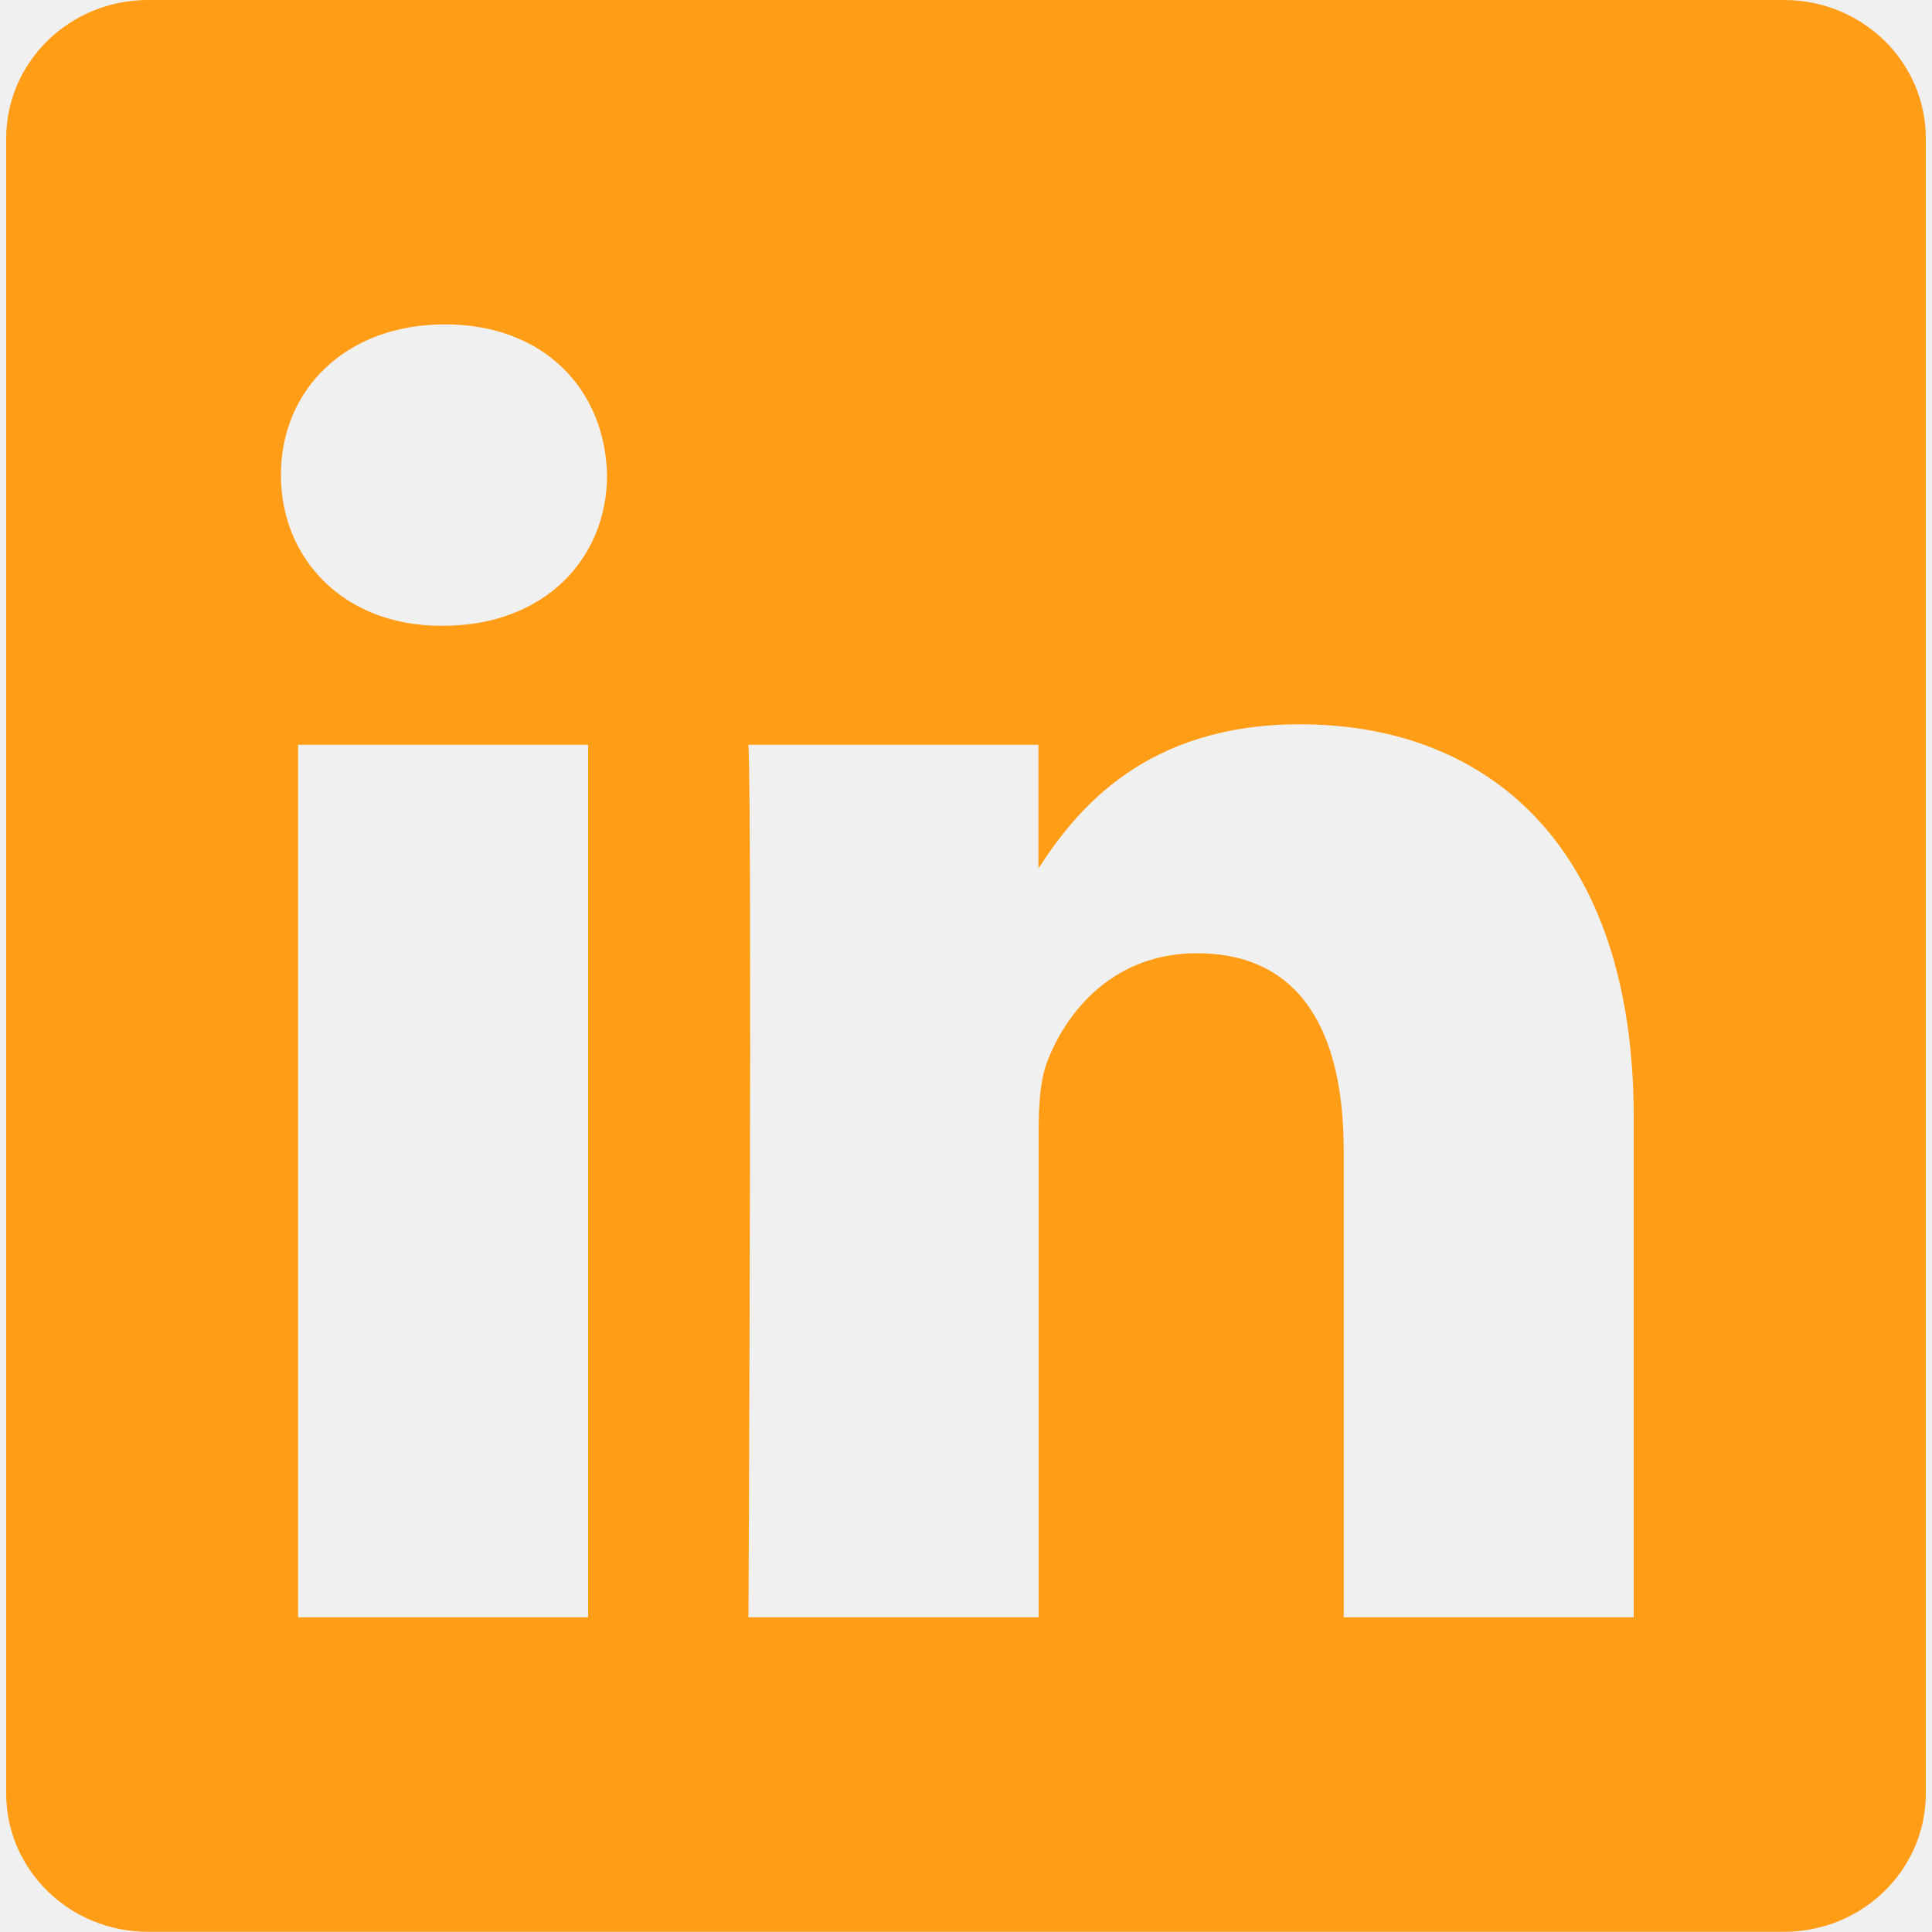
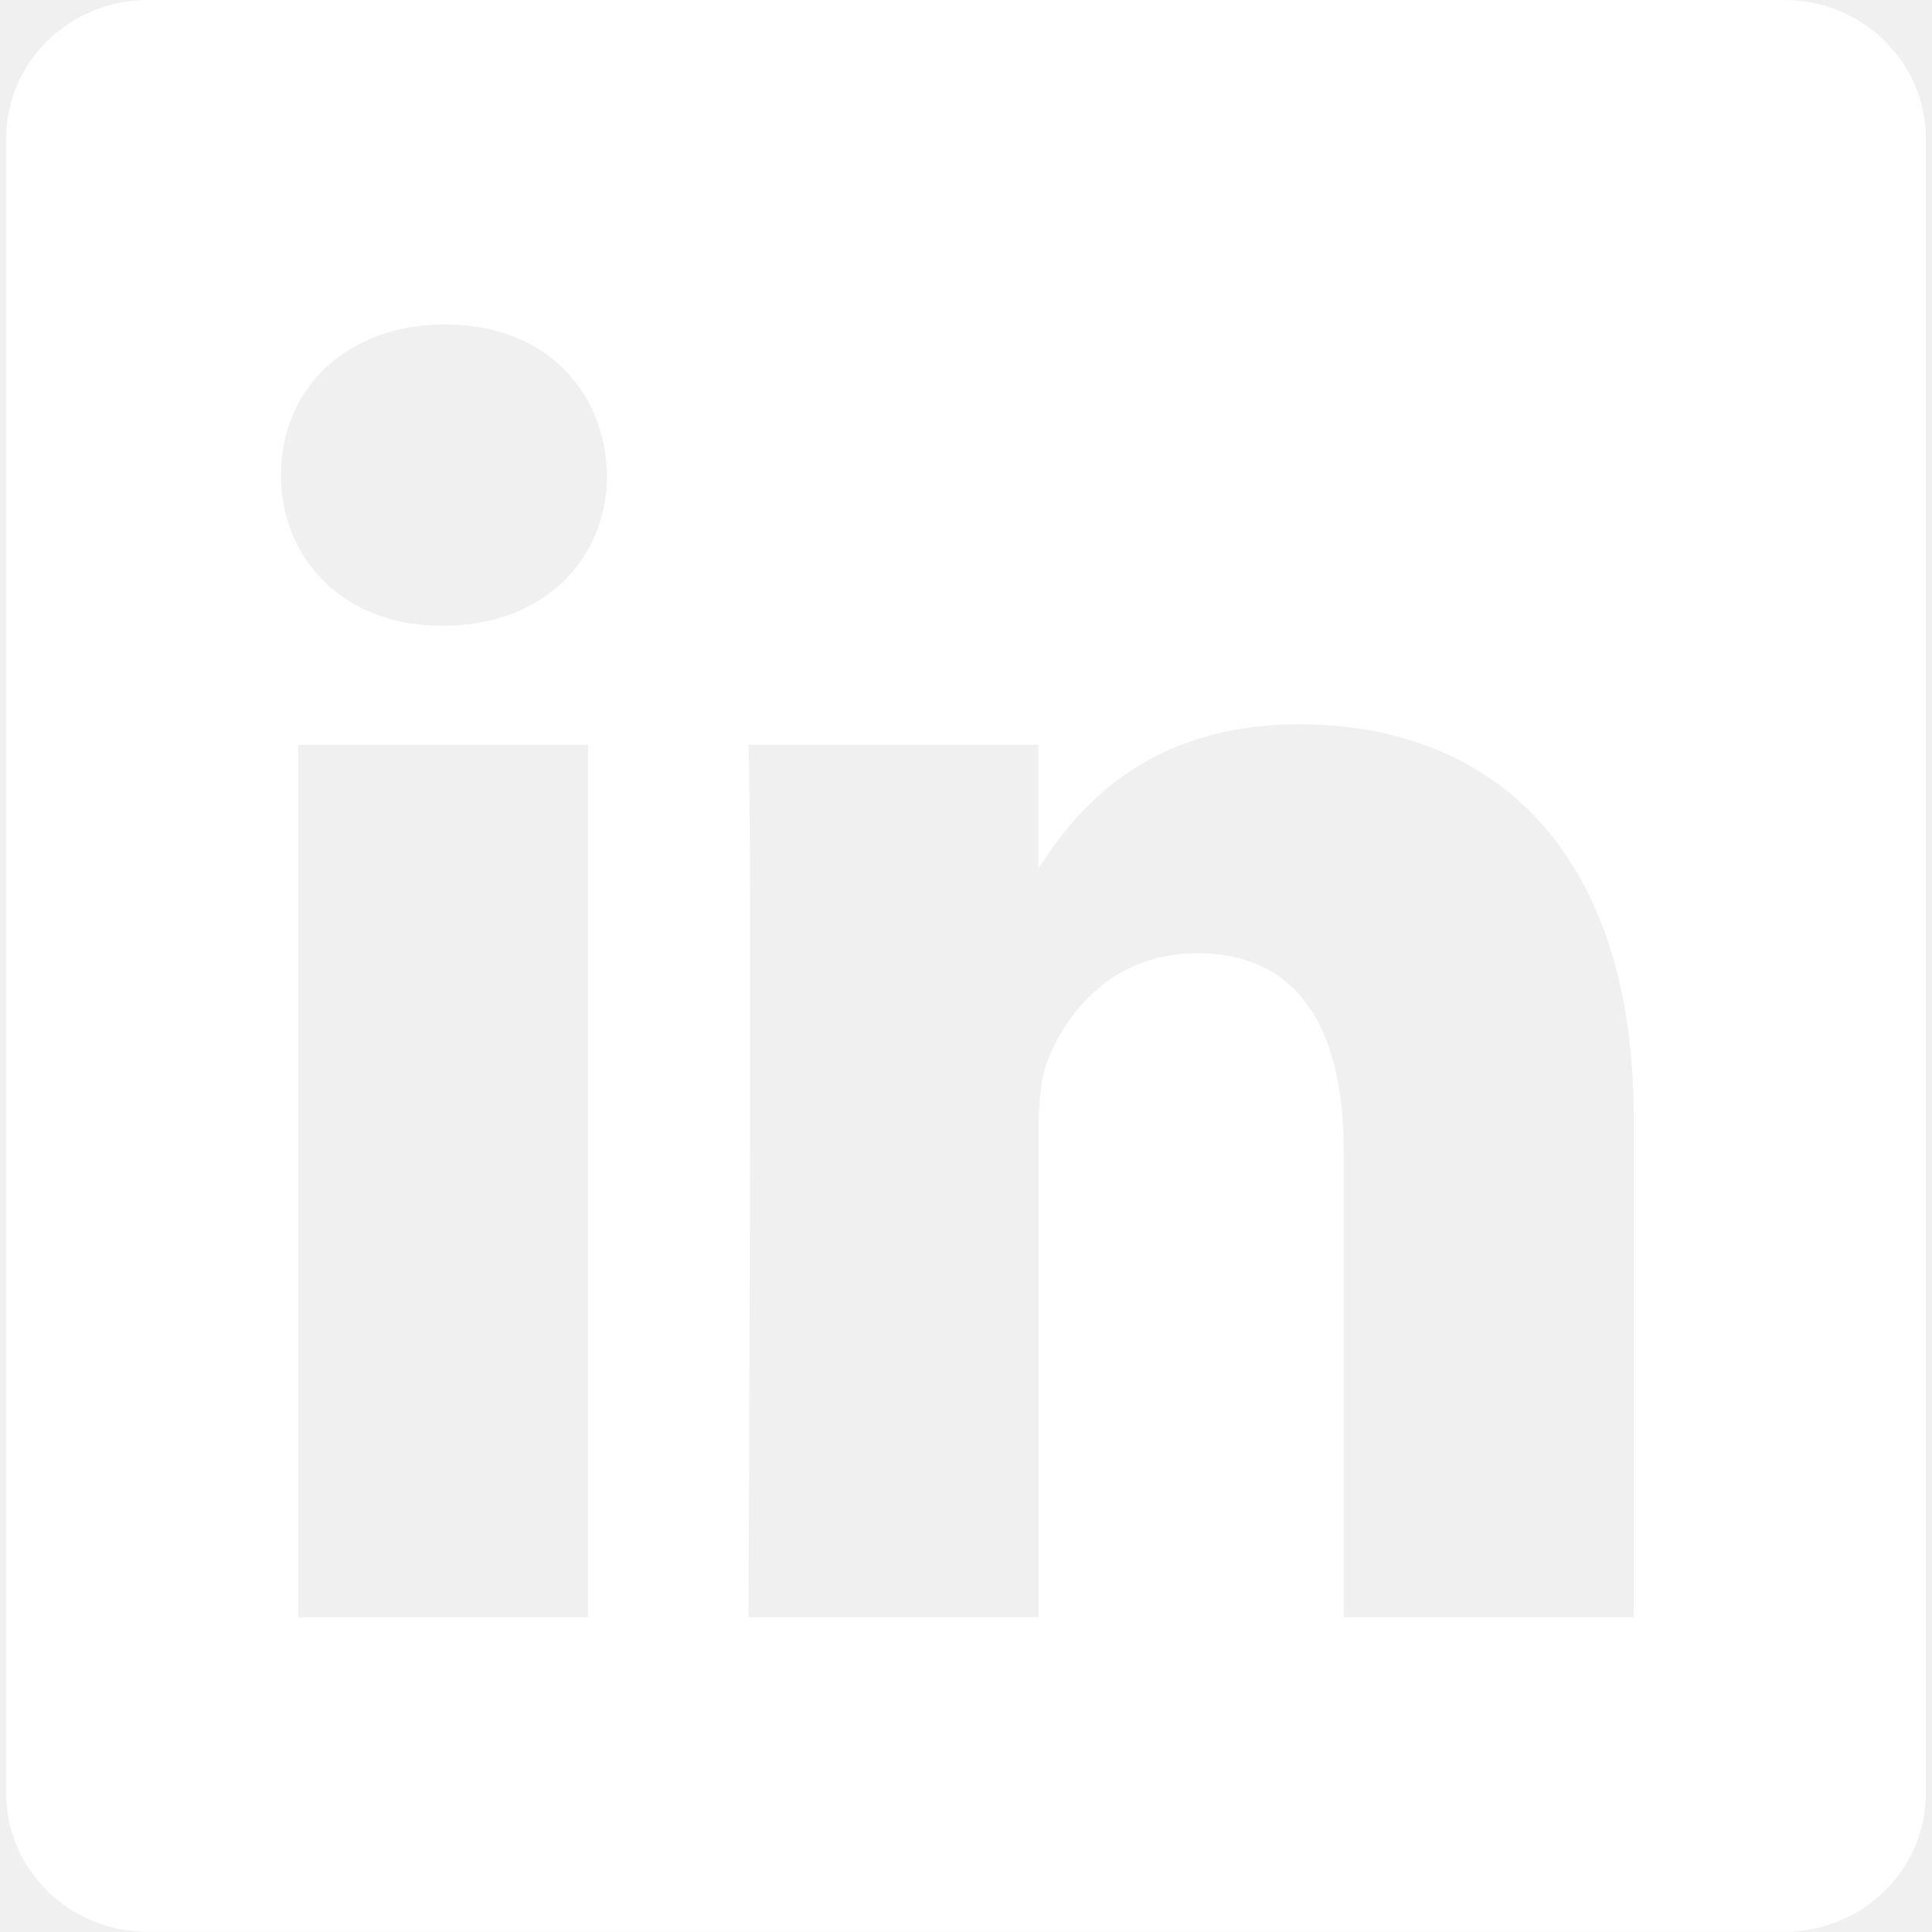
<svg xmlns="http://www.w3.org/2000/svg" version="1.1" id="Layer_1" x="0px" y="0px" viewBox="0 0 1000 1000" style="enable-background:new 0 0 1000 1000;" xml:space="preserve">
-   <path fill="#ff9e16" d="M923.4,0H76.6C36,0,3.2,32.1,3.2,71.6v856.7c0,39.6,32.9,71.6,73.4,71.6h846.8c40.6,0,73.4-32.1,73.4-71.6V71.6  C996.8,32.1,964,0,923.4,0z M304.4,837.1H154.3V385.5h150.1V837.1z M229.3,323.9L229.3,323.9h-1c-50.4,0-82.9-34.7-82.9-78  c0-44.3,33.6-78,84.9-78c51.3,0,82.9,33.7,83.9,78C314.2,289.2,281.7,323.9,229.3,323.9z M845.6,837.1H695.5V595.5  c0-60.7-21.7-102.1-76-102.1c-41.5,0-66.2,27.9-77,54.9c-4,9.6-4.9,23.1-4.9,36.6v252.2H387.4c0,0,2-409.2,0-451.6h150.1v64  c19.9-30.8,55.6-74.6,135.3-74.6c98.7,0,172.8,64.5,172.8,203.2V837.1z" />
+   <path fill="#fff" d="M923.4,0H76.6C36,0,3.2,32.1,3.2,71.6v856.7c0,39.6,32.9,71.6,73.4,71.6h846.8c40.6,0,73.4-32.1,73.4-71.6V71.6  C996.8,32.1,964,0,923.4,0z M304.4,837.1H154.3V385.5h150.1V837.1z M229.3,323.9L229.3,323.9h-1c-50.4,0-82.9-34.7-82.9-78  c0-44.3,33.6-78,84.9-78c51.3,0,82.9,33.7,83.9,78C314.2,289.2,281.7,323.9,229.3,323.9z M845.6,837.1H695.5V595.5  c0-60.7-21.7-102.1-76-102.1c-41.5,0-66.2,27.9-77,54.9c-4,9.6-4.9,23.1-4.9,36.6v252.2H387.4c0,0,2-409.2,0-451.6h150.1v64  c19.9-30.8,55.6-74.6,135.3-74.6c98.7,0,172.8,64.5,172.8,203.2V837.1z" />
</svg>
